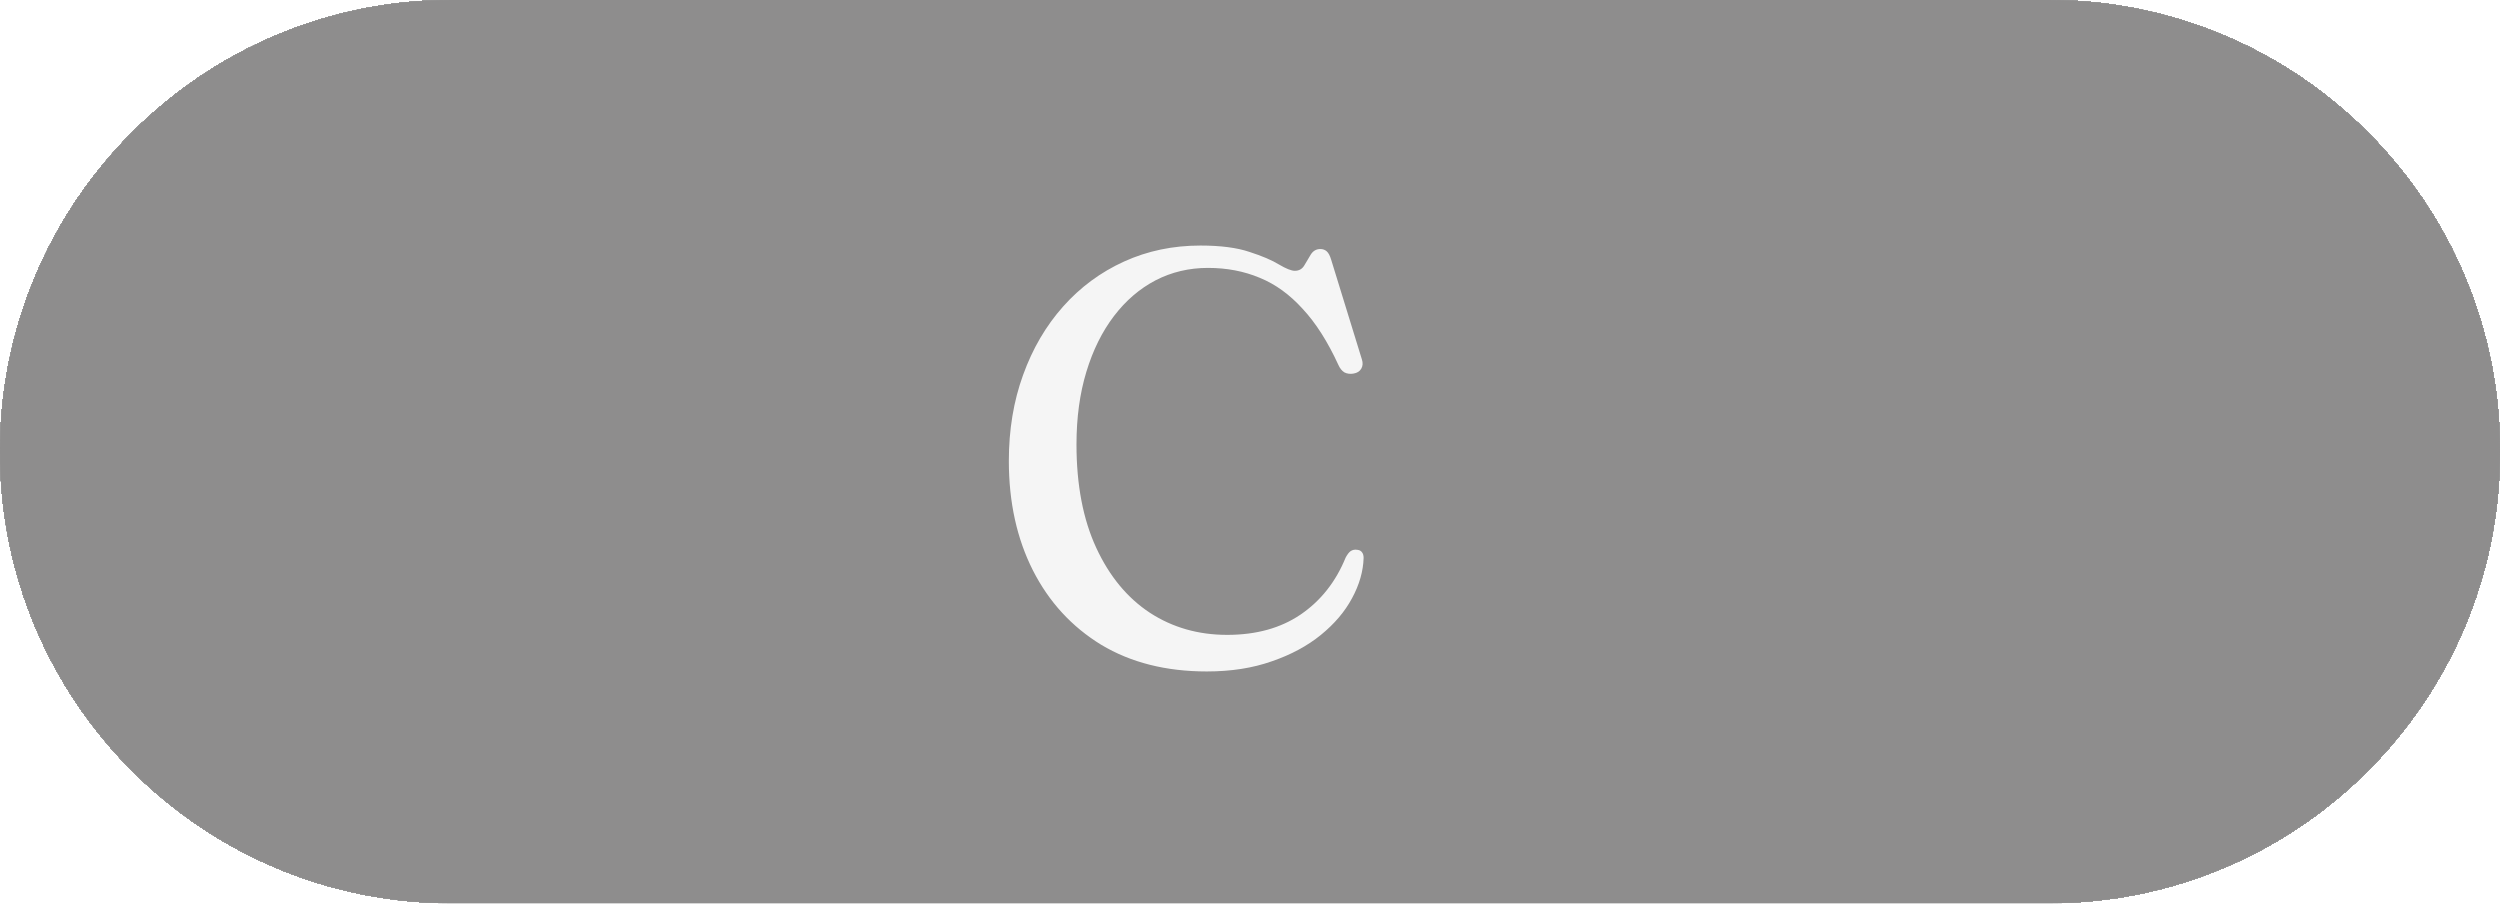
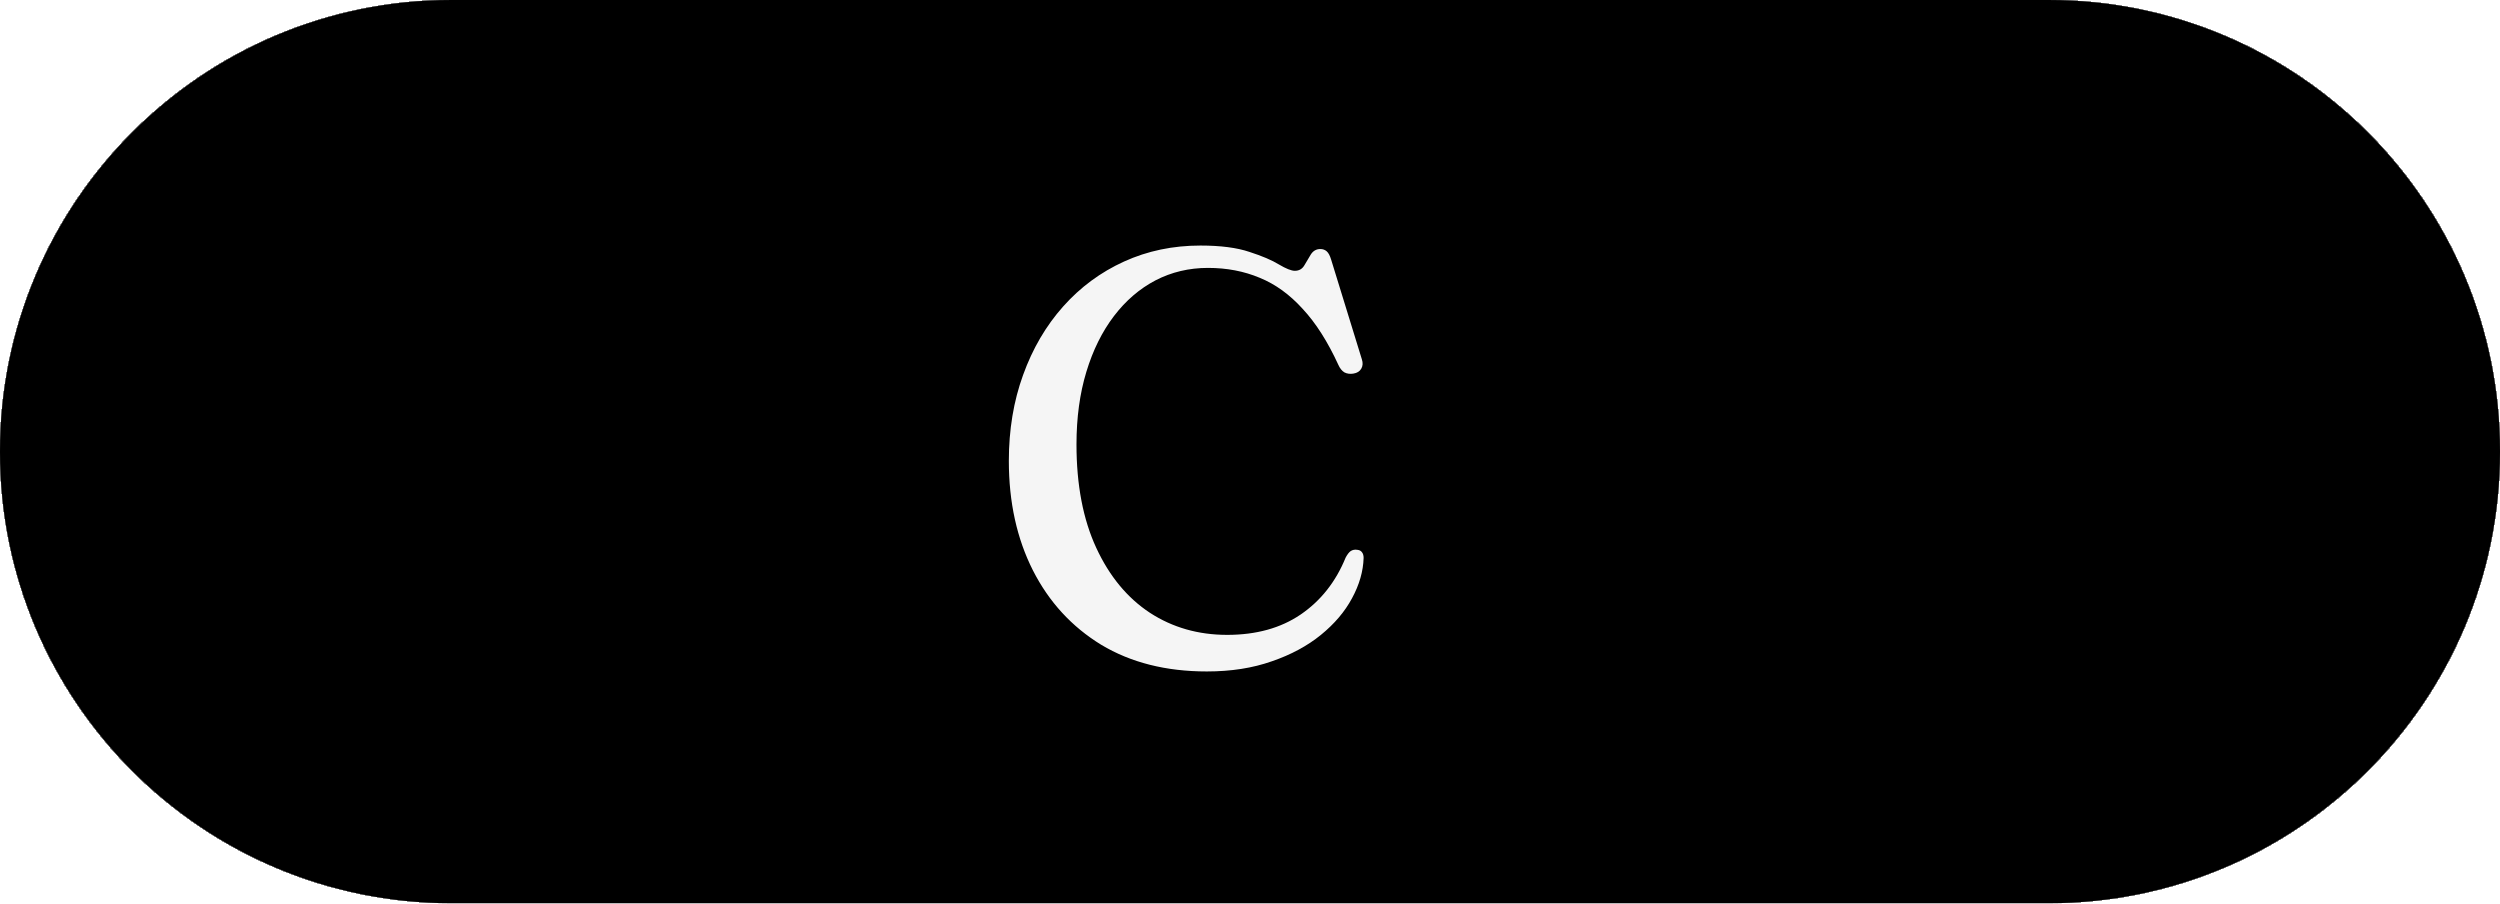
<svg xmlns="http://www.w3.org/2000/svg" width="155" height="56" viewBox="0 0 155 56" fill="none">
  <g filter="url(#filter0_d_11_27)">
-     <rect width="155" height="56" rx="28" fill="#8E8D8D" />
+     <rect width="155" height="56" rx="28" fill="black" />
    <path d="M84.544 34.592C84.52 35.42 84.28 36.254 83.824 37.094C83.38 37.922 82.738 38.678 81.898 39.362C81.058 40.046 80.044 40.592 78.856 41C77.668 41.42 76.324 41.63 74.824 41.63C72.292 41.63 70.108 41.078 68.272 39.974C66.448 38.858 65.038 37.322 64.042 35.366C63.046 33.398 62.548 31.136 62.548 28.58C62.548 26.648 62.842 24.872 63.43 23.252C64.018 21.62 64.846 20.204 65.914 19.004C66.982 17.804 68.242 16.874 69.694 16.214C71.146 15.554 72.724 15.224 74.428 15.224C75.676 15.224 76.69 15.356 77.47 15.62C78.25 15.872 78.856 16.13 79.288 16.394C79.732 16.658 80.062 16.79 80.278 16.79C80.542 16.79 80.74 16.676 80.872 16.448C81.004 16.22 81.136 15.998 81.268 15.782C81.412 15.554 81.61 15.44 81.862 15.44C82.018 15.44 82.15 15.488 82.258 15.584C82.366 15.68 82.456 15.848 82.528 16.088L84.436 22.28C84.508 22.496 84.496 22.688 84.4 22.856C84.304 23.024 84.142 23.126 83.914 23.162C83.71 23.198 83.524 23.174 83.356 23.09C83.2 22.994 83.074 22.838 82.978 22.622C82.318 21.182 81.58 20.024 80.764 19.148C79.96 18.26 79.072 17.618 78.1 17.222C77.128 16.814 76.06 16.61 74.896 16.61C73.72 16.61 72.634 16.868 71.638 17.384C70.654 17.9 69.796 18.638 69.064 19.598C68.332 20.558 67.762 21.71 67.354 23.054C66.946 24.398 66.742 25.898 66.742 27.554C66.742 30.062 67.15 32.198 67.966 33.962C68.782 35.726 69.892 37.07 71.296 37.994C72.7 38.906 74.296 39.362 76.084 39.362C77.884 39.362 79.402 38.942 80.638 38.102C81.886 37.25 82.816 36.074 83.428 34.574C83.536 34.37 83.644 34.232 83.752 34.16C83.872 34.088 84.004 34.064 84.148 34.088C84.28 34.1 84.376 34.148 84.436 34.232C84.508 34.316 84.544 34.436 84.544 34.592Z" fill="#F5F5F5" />
  </g>
  <defs>
    <filter id="filter0_d_11_27" x="0" y="0" width="155" height="56" filterUnits="userSpaceOnUse" color-interpolation-filters="sRGB">
      <feFlood flood-opacity="0" result="BackgroundImageFix" />
      <feColorMatrix in="SourceAlpha" type="matrix" values="0 0 0 0 0 0 0 0 0 0 0 0 0 0 0 0 0 0 127 0" result="hardAlpha" />
      <feOffset />
      <feColorMatrix type="matrix" values="0 0 0 0 0 0 0 0 0 0 0 0 0 0 0 0 0 0 0.4 0" />
      <feBlend mode="normal" in2="BackgroundImageFix" result="effect1_dropShadow_11_27" />
      <feBlend mode="normal" in="SourceGraphic" in2="effect1_dropShadow_11_27" result="shape" />
    </filter>
  </defs>
</svg>
